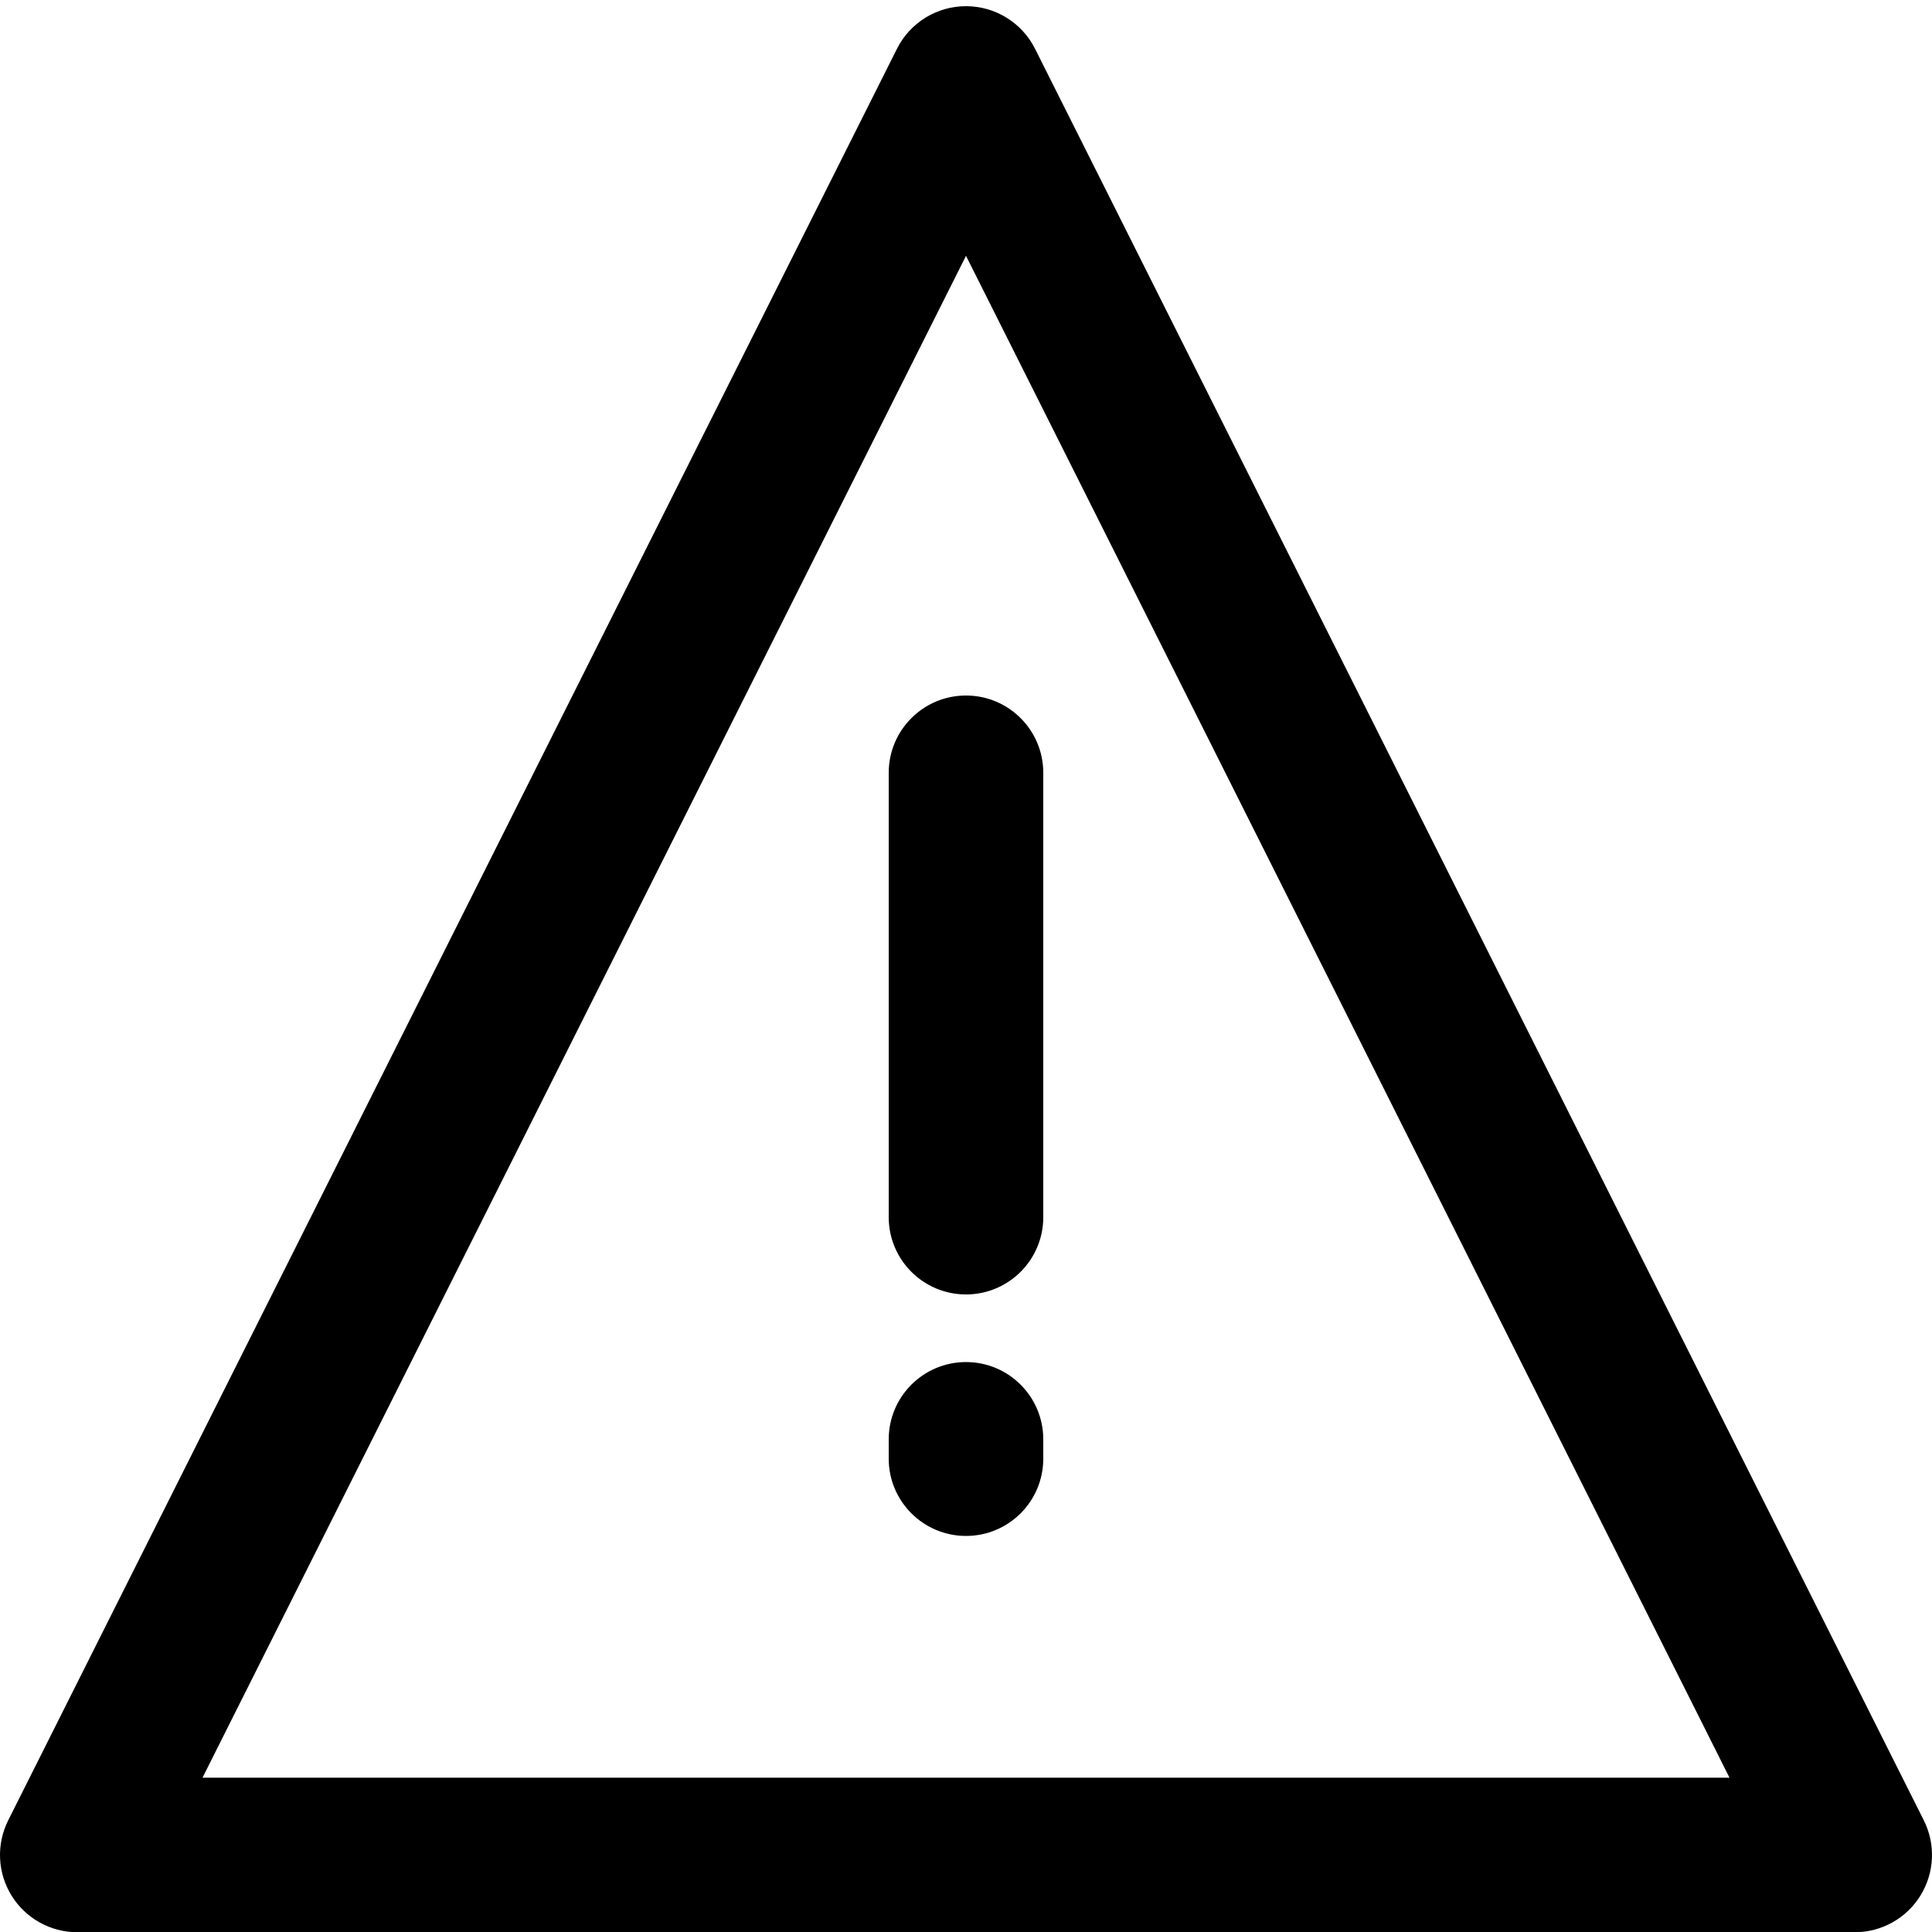
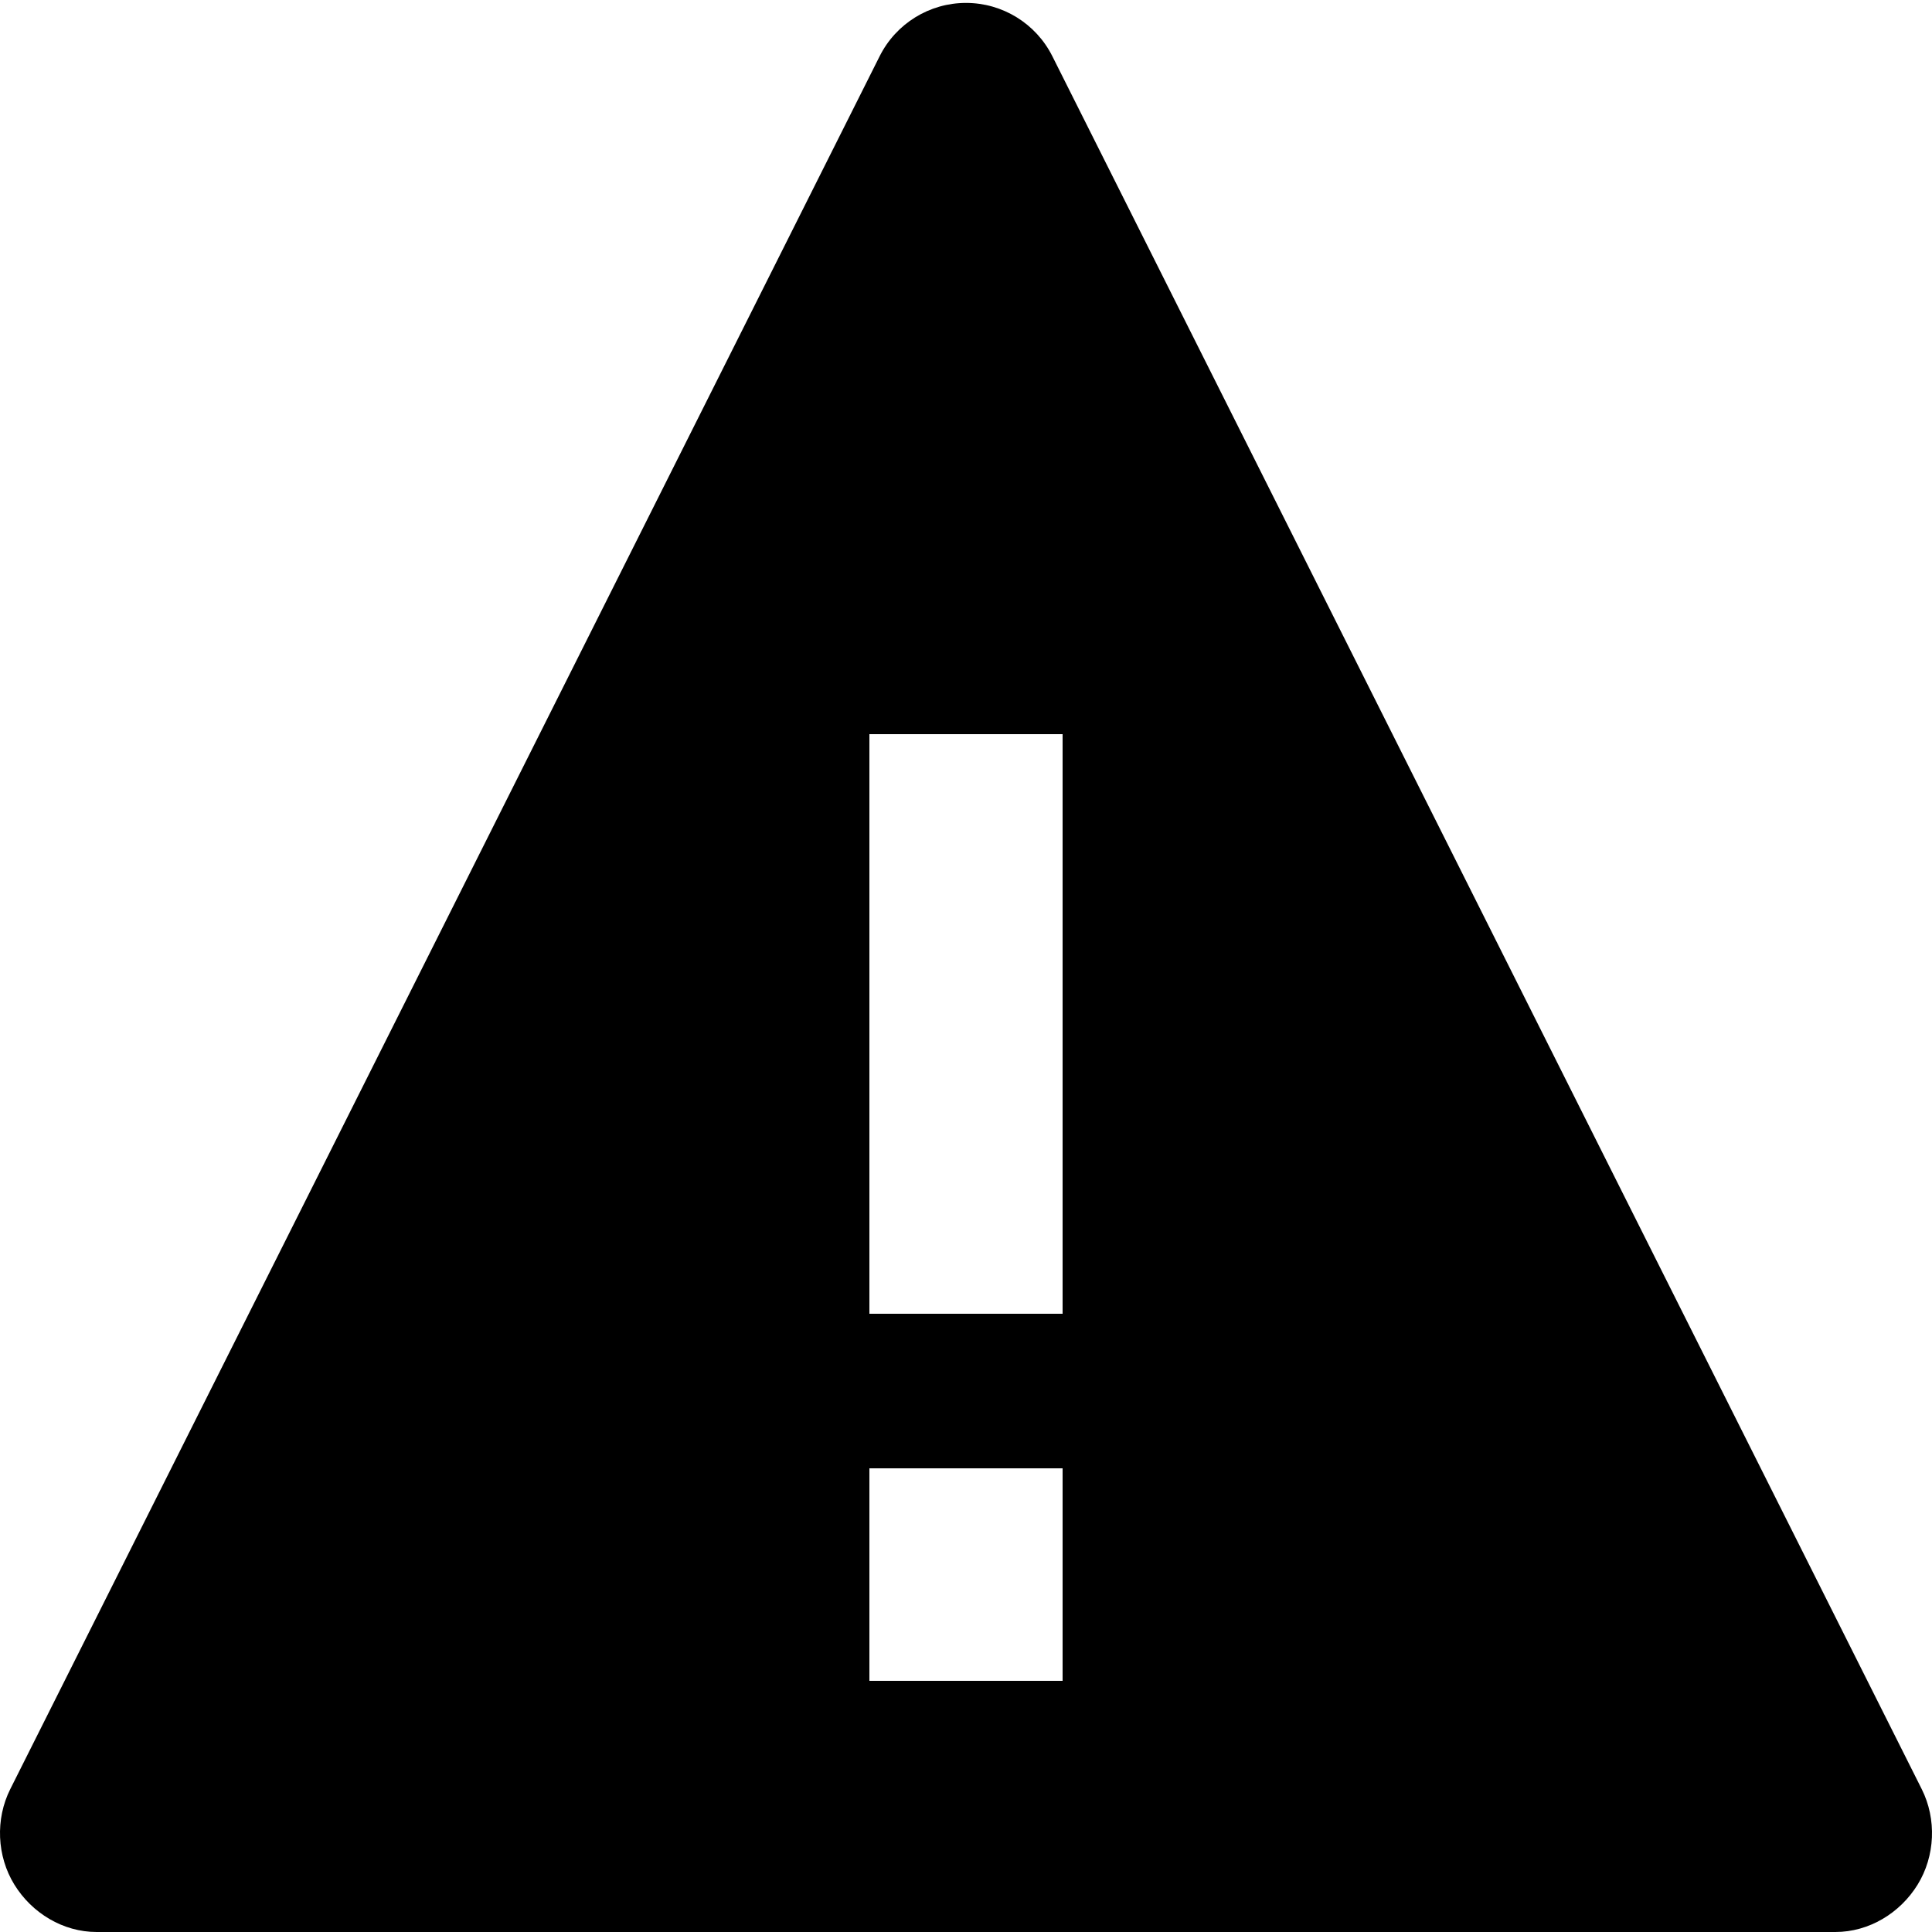
<svg xmlns="http://www.w3.org/2000/svg" version="1.1" x="0px" y="0px" width="100px" height="100px" viewBox="0 0 100 100" enable-background="new 0 0 100 100" xml:space="preserve">
  <g id="Layer_3" display="none">
-     <circle display="inline" fill="none" stroke="#000000" stroke-width="0.25" stroke-miterlimit="10" cx="50" cy="50" r="15.134" />
-     <polyline display="inline" opacity="0.26" points="94,6 6,6 6,94 94,94  " />
-     <circle display="inline" fill="none" stroke="#000000" stroke-width="0.25" stroke-miterlimit="10" cx="50" cy="50" r="24" />
-     <circle display="inline" fill="none" stroke="#000000" stroke-width="0.25" stroke-miterlimit="10" cx="50" cy="50" r="30" />
-     <circle display="inline" fill="none" stroke="#000000" stroke-width="0.25" stroke-miterlimit="10" cx="50" cy="50" r="9.134" />
-     <path display="inline" fill="none" stroke="#000000" stroke-width="0.25" stroke-miterlimit="10" d="M0,50C0,22.386,22.389,0,50,0   c27.612,0,50,22.386,50,50" />
-     <path display="inline" fill="none" stroke="#000000" stroke-width="0.25" stroke-miterlimit="10" d="M100,50   c0,27.614-22.388,50-50,50C22.389,100,0,77.614,0,50" />
-   </g>
+ </g>
  <g id="Your_Icon">
</g>
  <g id="Layer_4">
-     <path d="M50,67c-2.209,0-4-1.791-4-4V40c0-2.209,1.791-4,4-4s4,1.791,4,4v23C54,65.209,52.209,67,50,67z" />
-     <path d="M50,79.5c-2.209,0-4-1.791-4-4v-1c0-2.209,1.791-4,4-4s4,1.791,4,4v1C54,77.709,52.209,79.5,50,79.5z" />
-     <path d="M96,100.012H4c-1.387,0-2.675-0.719-3.404-1.899s-0.793-2.654-0.171-3.894l46-91.691C47.103,1.174,48.487,0.32,50,0.32   s2.897,0.854,3.575,2.207l46,91.691c0.622,1.24,0.557,2.713-0.171,3.894S97.387,100.012,96,100.012z M10.482,92.012h79.036   L50,13.241L10.482,92.012z" />
+     <g>
+       <path d="M99.469,92.606l-45-89.697C53.621,1.219,51.892,0.151,50,0.151s-3.621,1.067-4.469,2.758l-45,89.697    c-0.778,1.55-0.697,3.468,0.214,4.944C1.655,99.026,3.266,100,5,100h90c1.734,0,3.345-0.974,4.255-2.45    C100.166,96.074,100.247,94.156,99.469,92.606z M55,87H45V76h10V87z M55,68H45V38h10V68z" />
+     </g>
  </g>
</svg>
